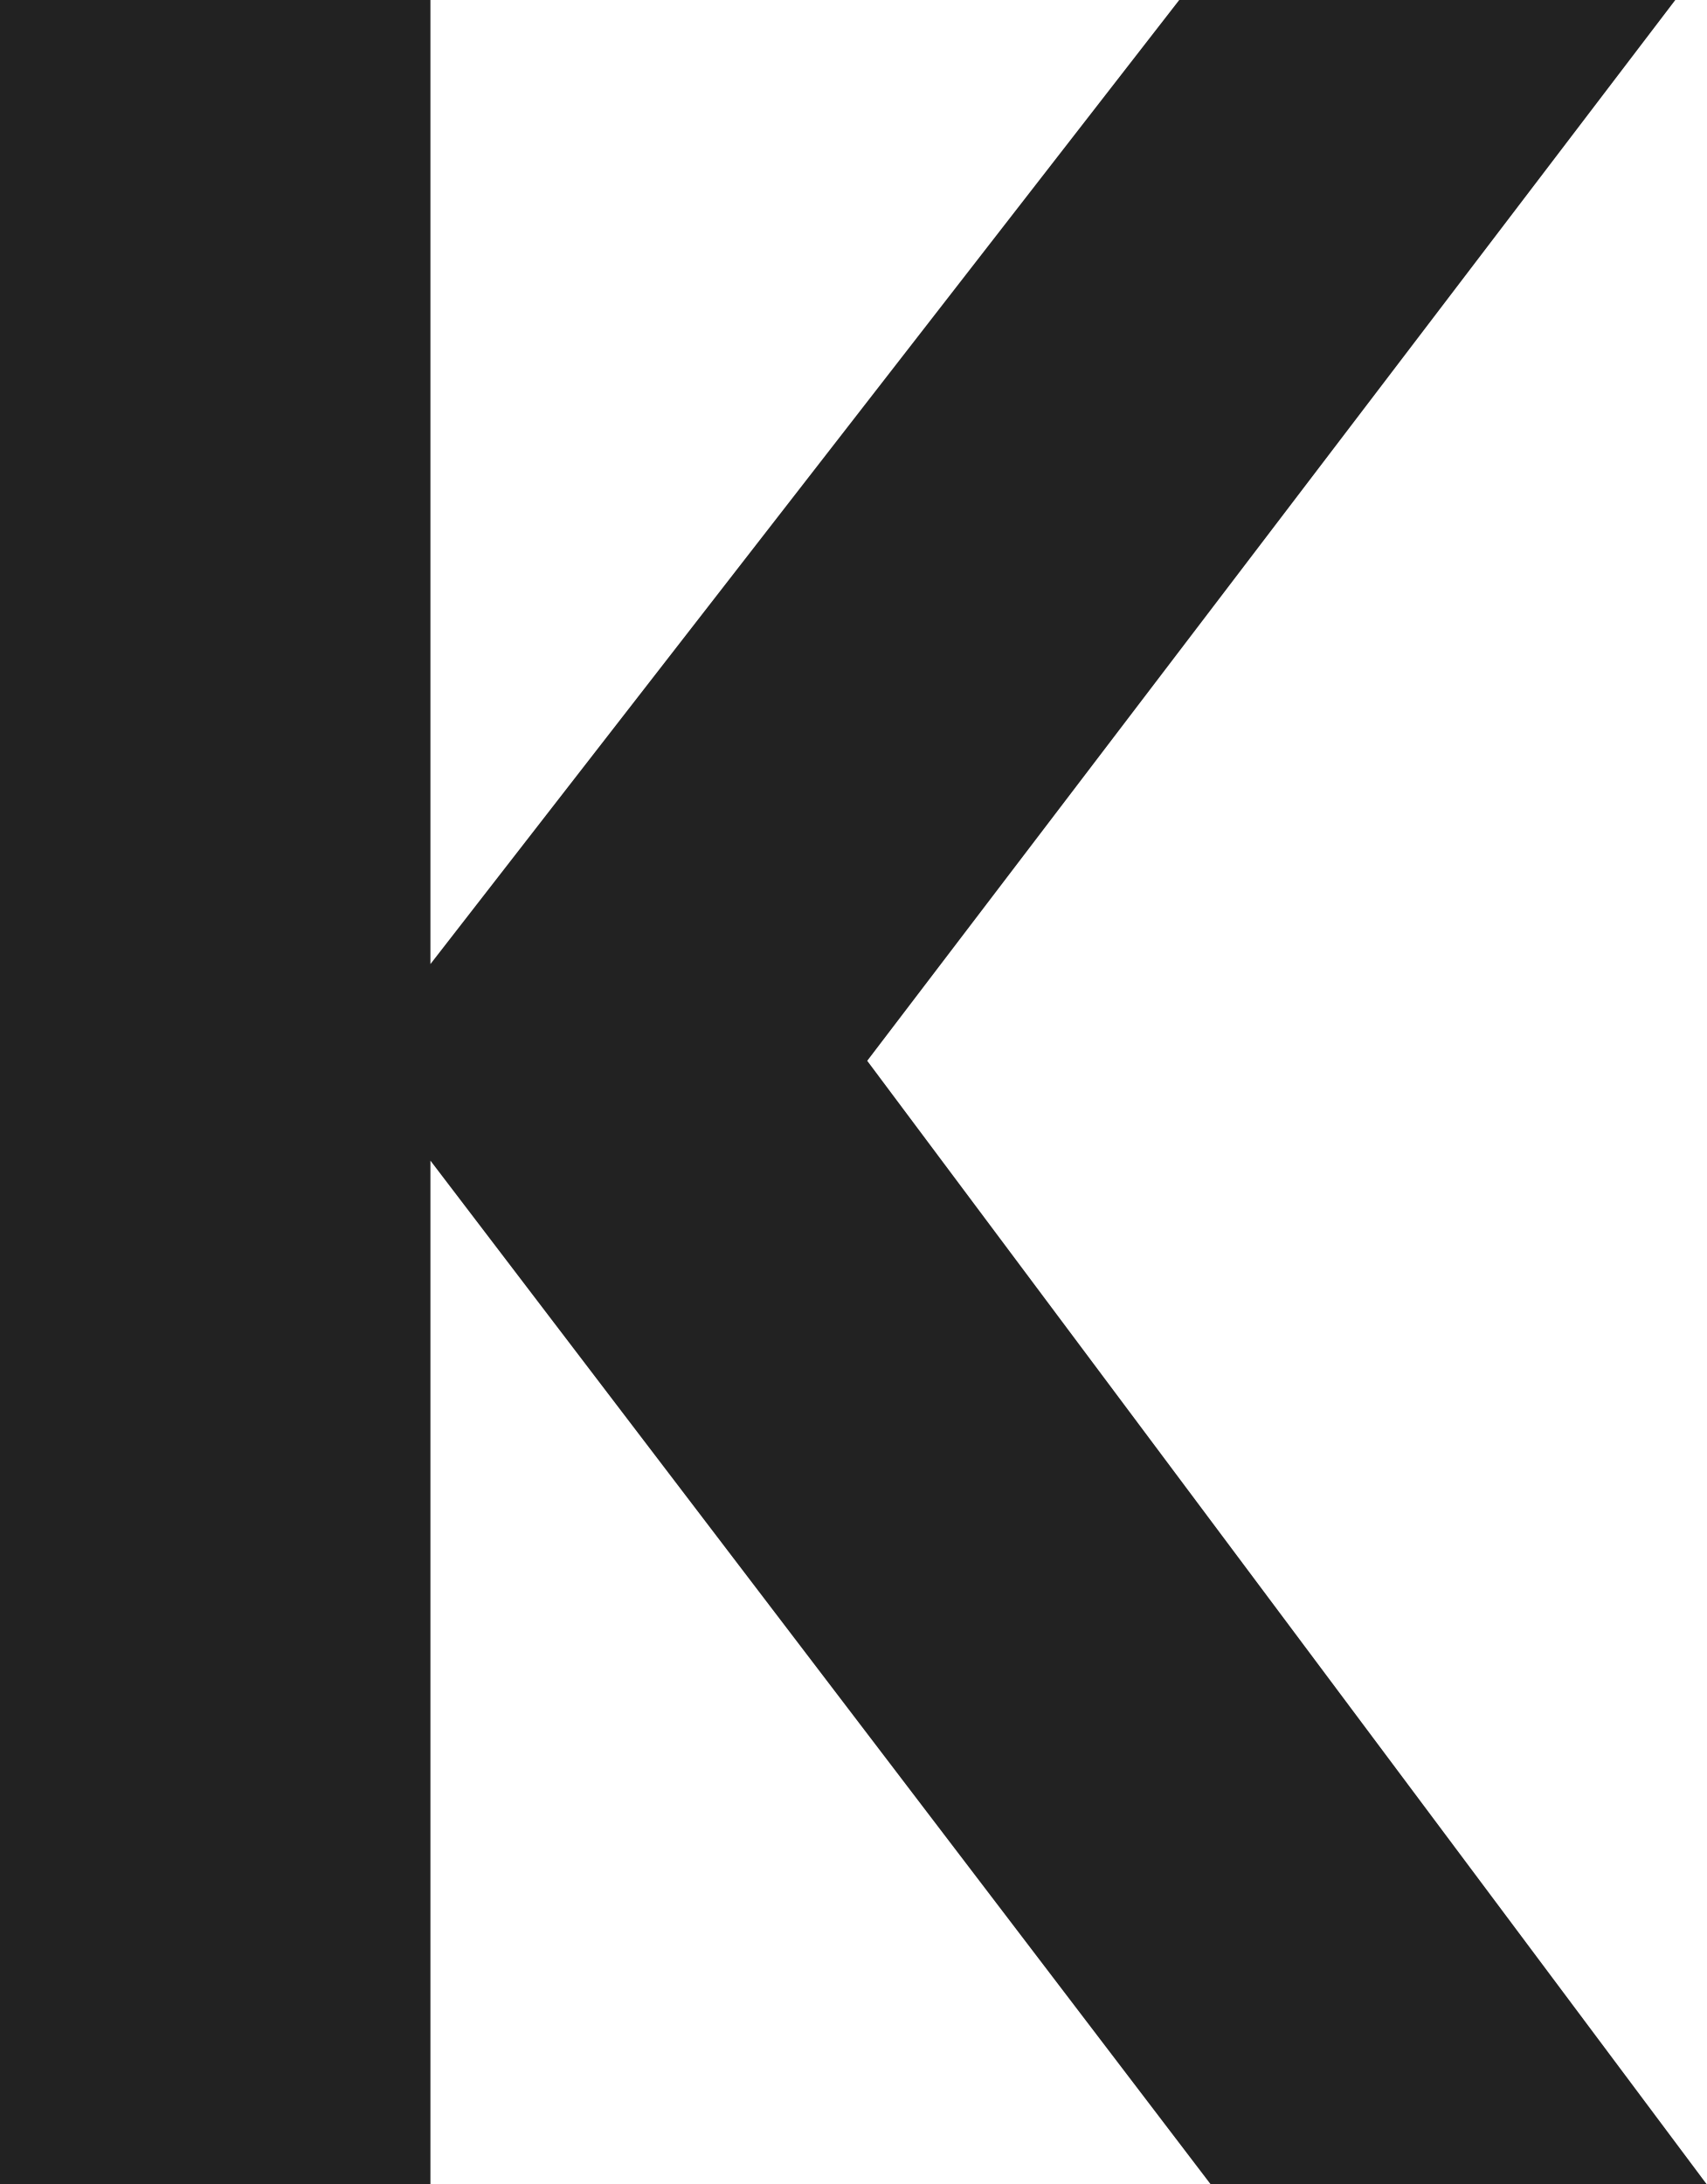
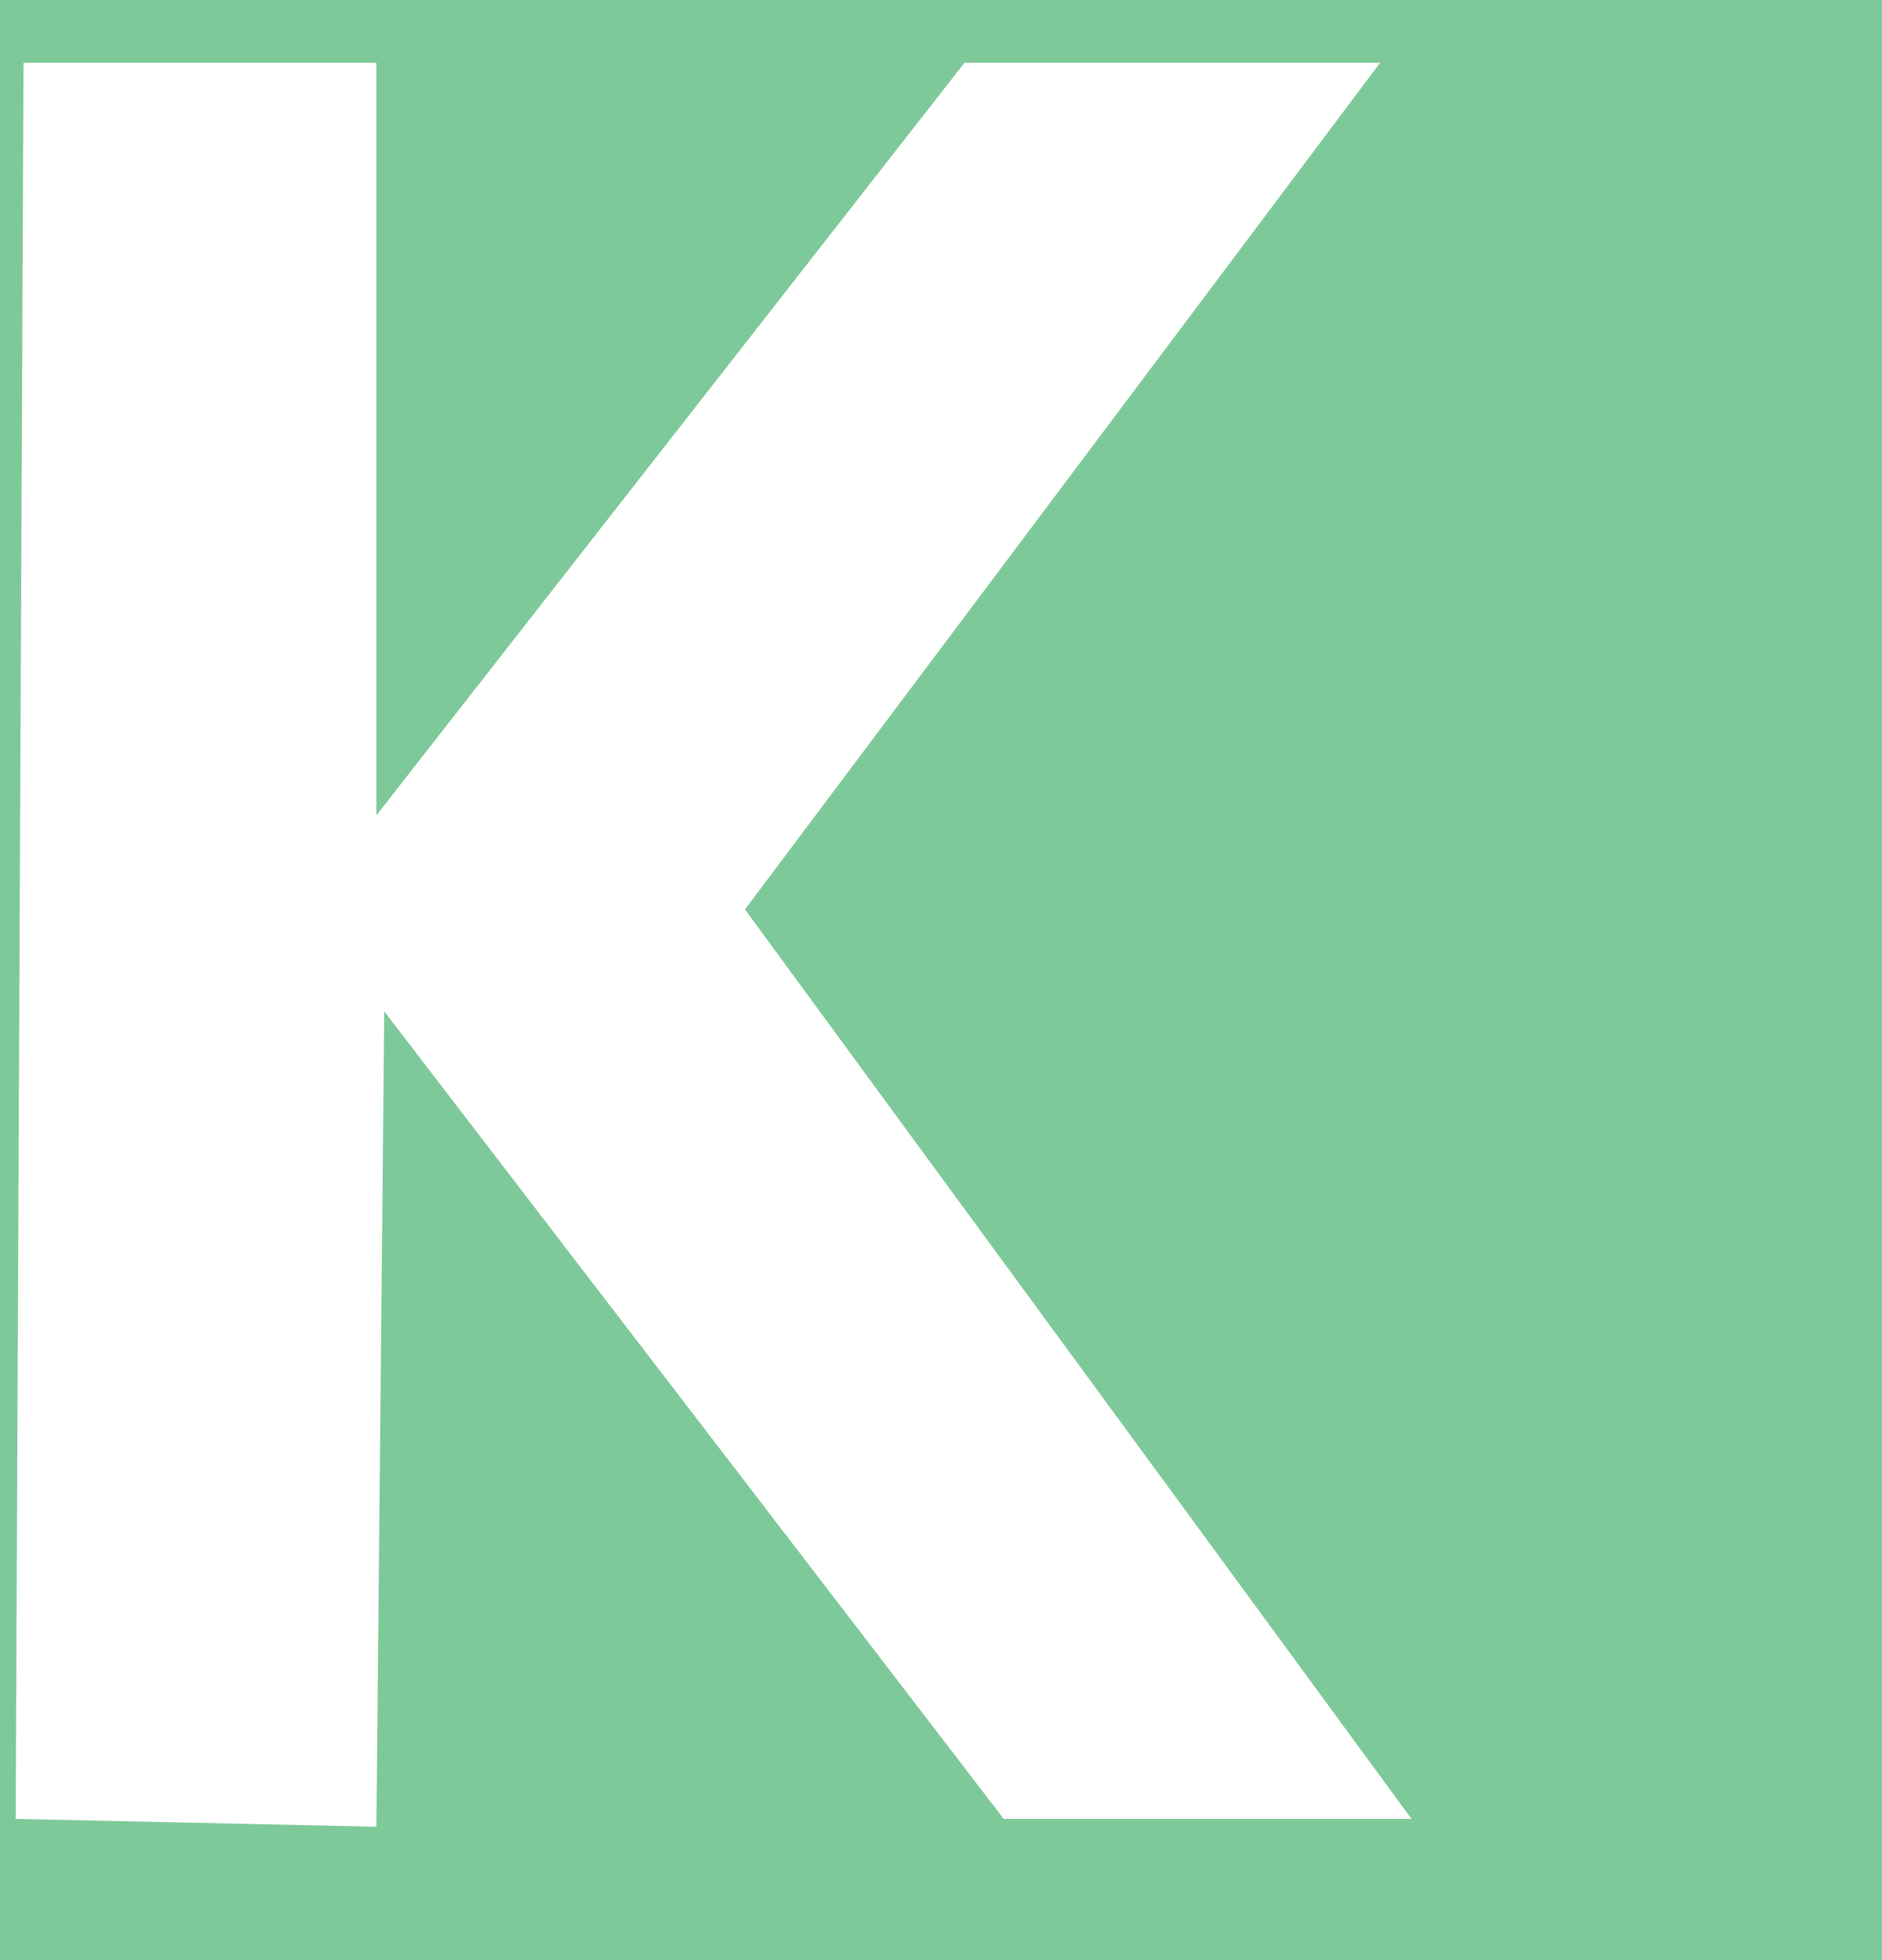
- <svg xmlns="http://www.w3.org/2000/svg" width="175.031" height="224" viewBox="0 0 175.031 224">
-   <defs>
-     <style>
-       .cls-1 {
-         fill: #222;
-         fill-rule: evenodd;
-       }
-     </style>
-   </defs>
-   <path id="К" class="cls-1" d="M137.76,2149.8L220.64,2041H169.76l-76.8,98.88V2041H48.8v224H92.96V2160.04l80,104.96h50.88Z" transform="translate(-48.813 -2041)" />
+ <svg xmlns="http://www.w3.org/2000/svg" width="240px" height="250px">
+   <path fill-rule="evenodd" fill="rgb(126, 201, 153)" d="M0.000,-0.000 L240.000,-0.000 L240.000,250.000 L0.000,250.000 L0.000,-0.000 ZM3.000,8.000 C3.000,8.000 27.280,8.000 38.162,8.000 C40.547,8.000 48.000,8.000 48.000,8.000 L48.000,104.000 L123.000,8.000 L176.000,8.000 L95.000,116.000 L180.000,232.000 L128.000,232.000 L49.000,129.000 L48.000,233.000 L2.000,232.000 L3.000,8.000 Z" />
</svg>
